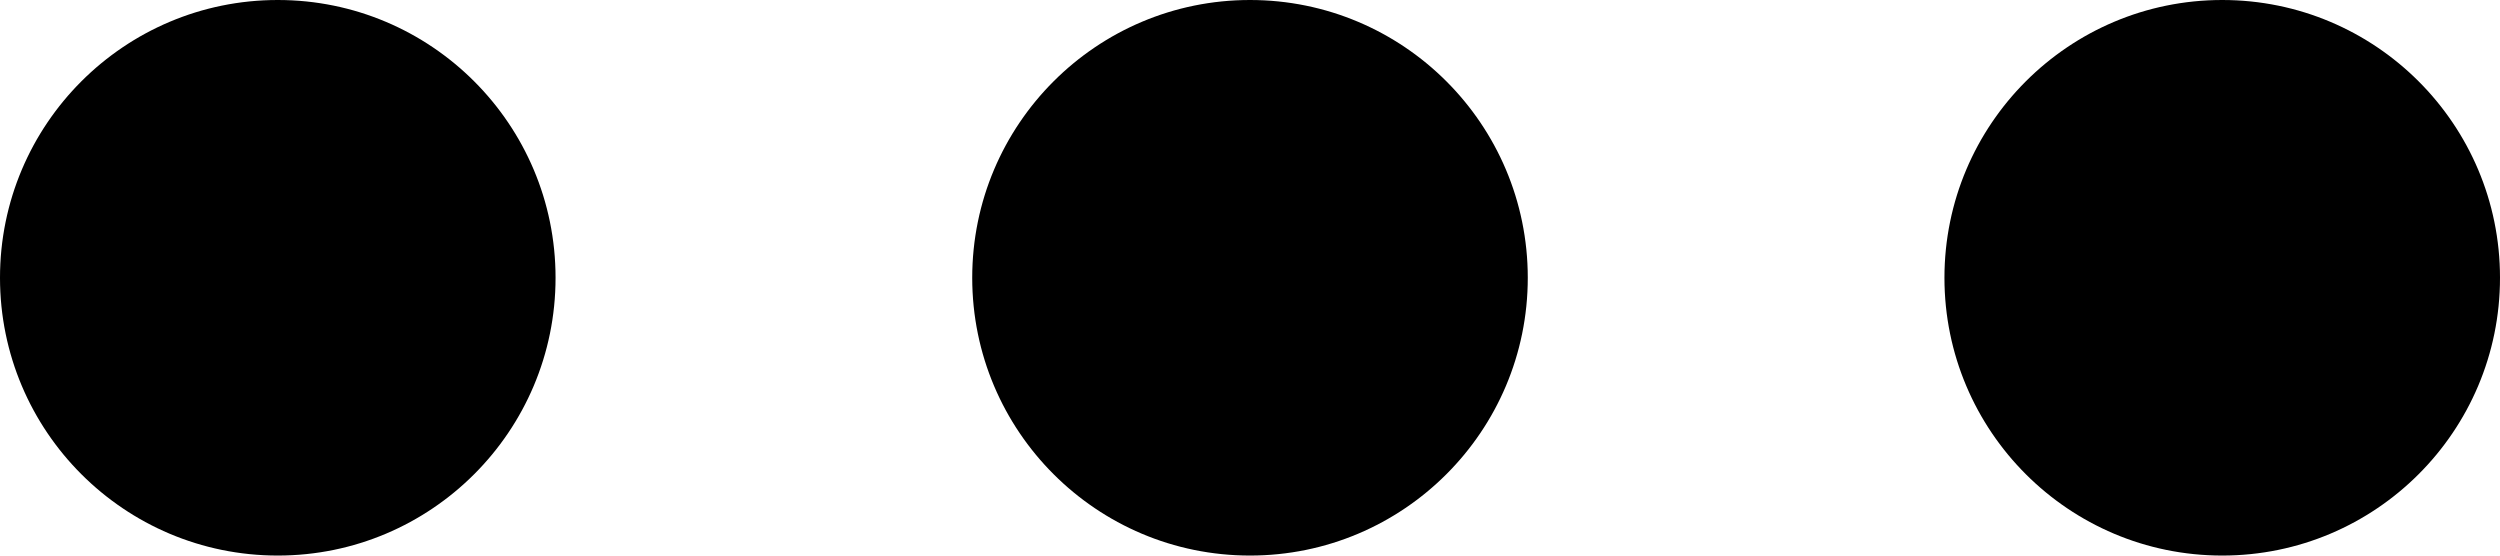
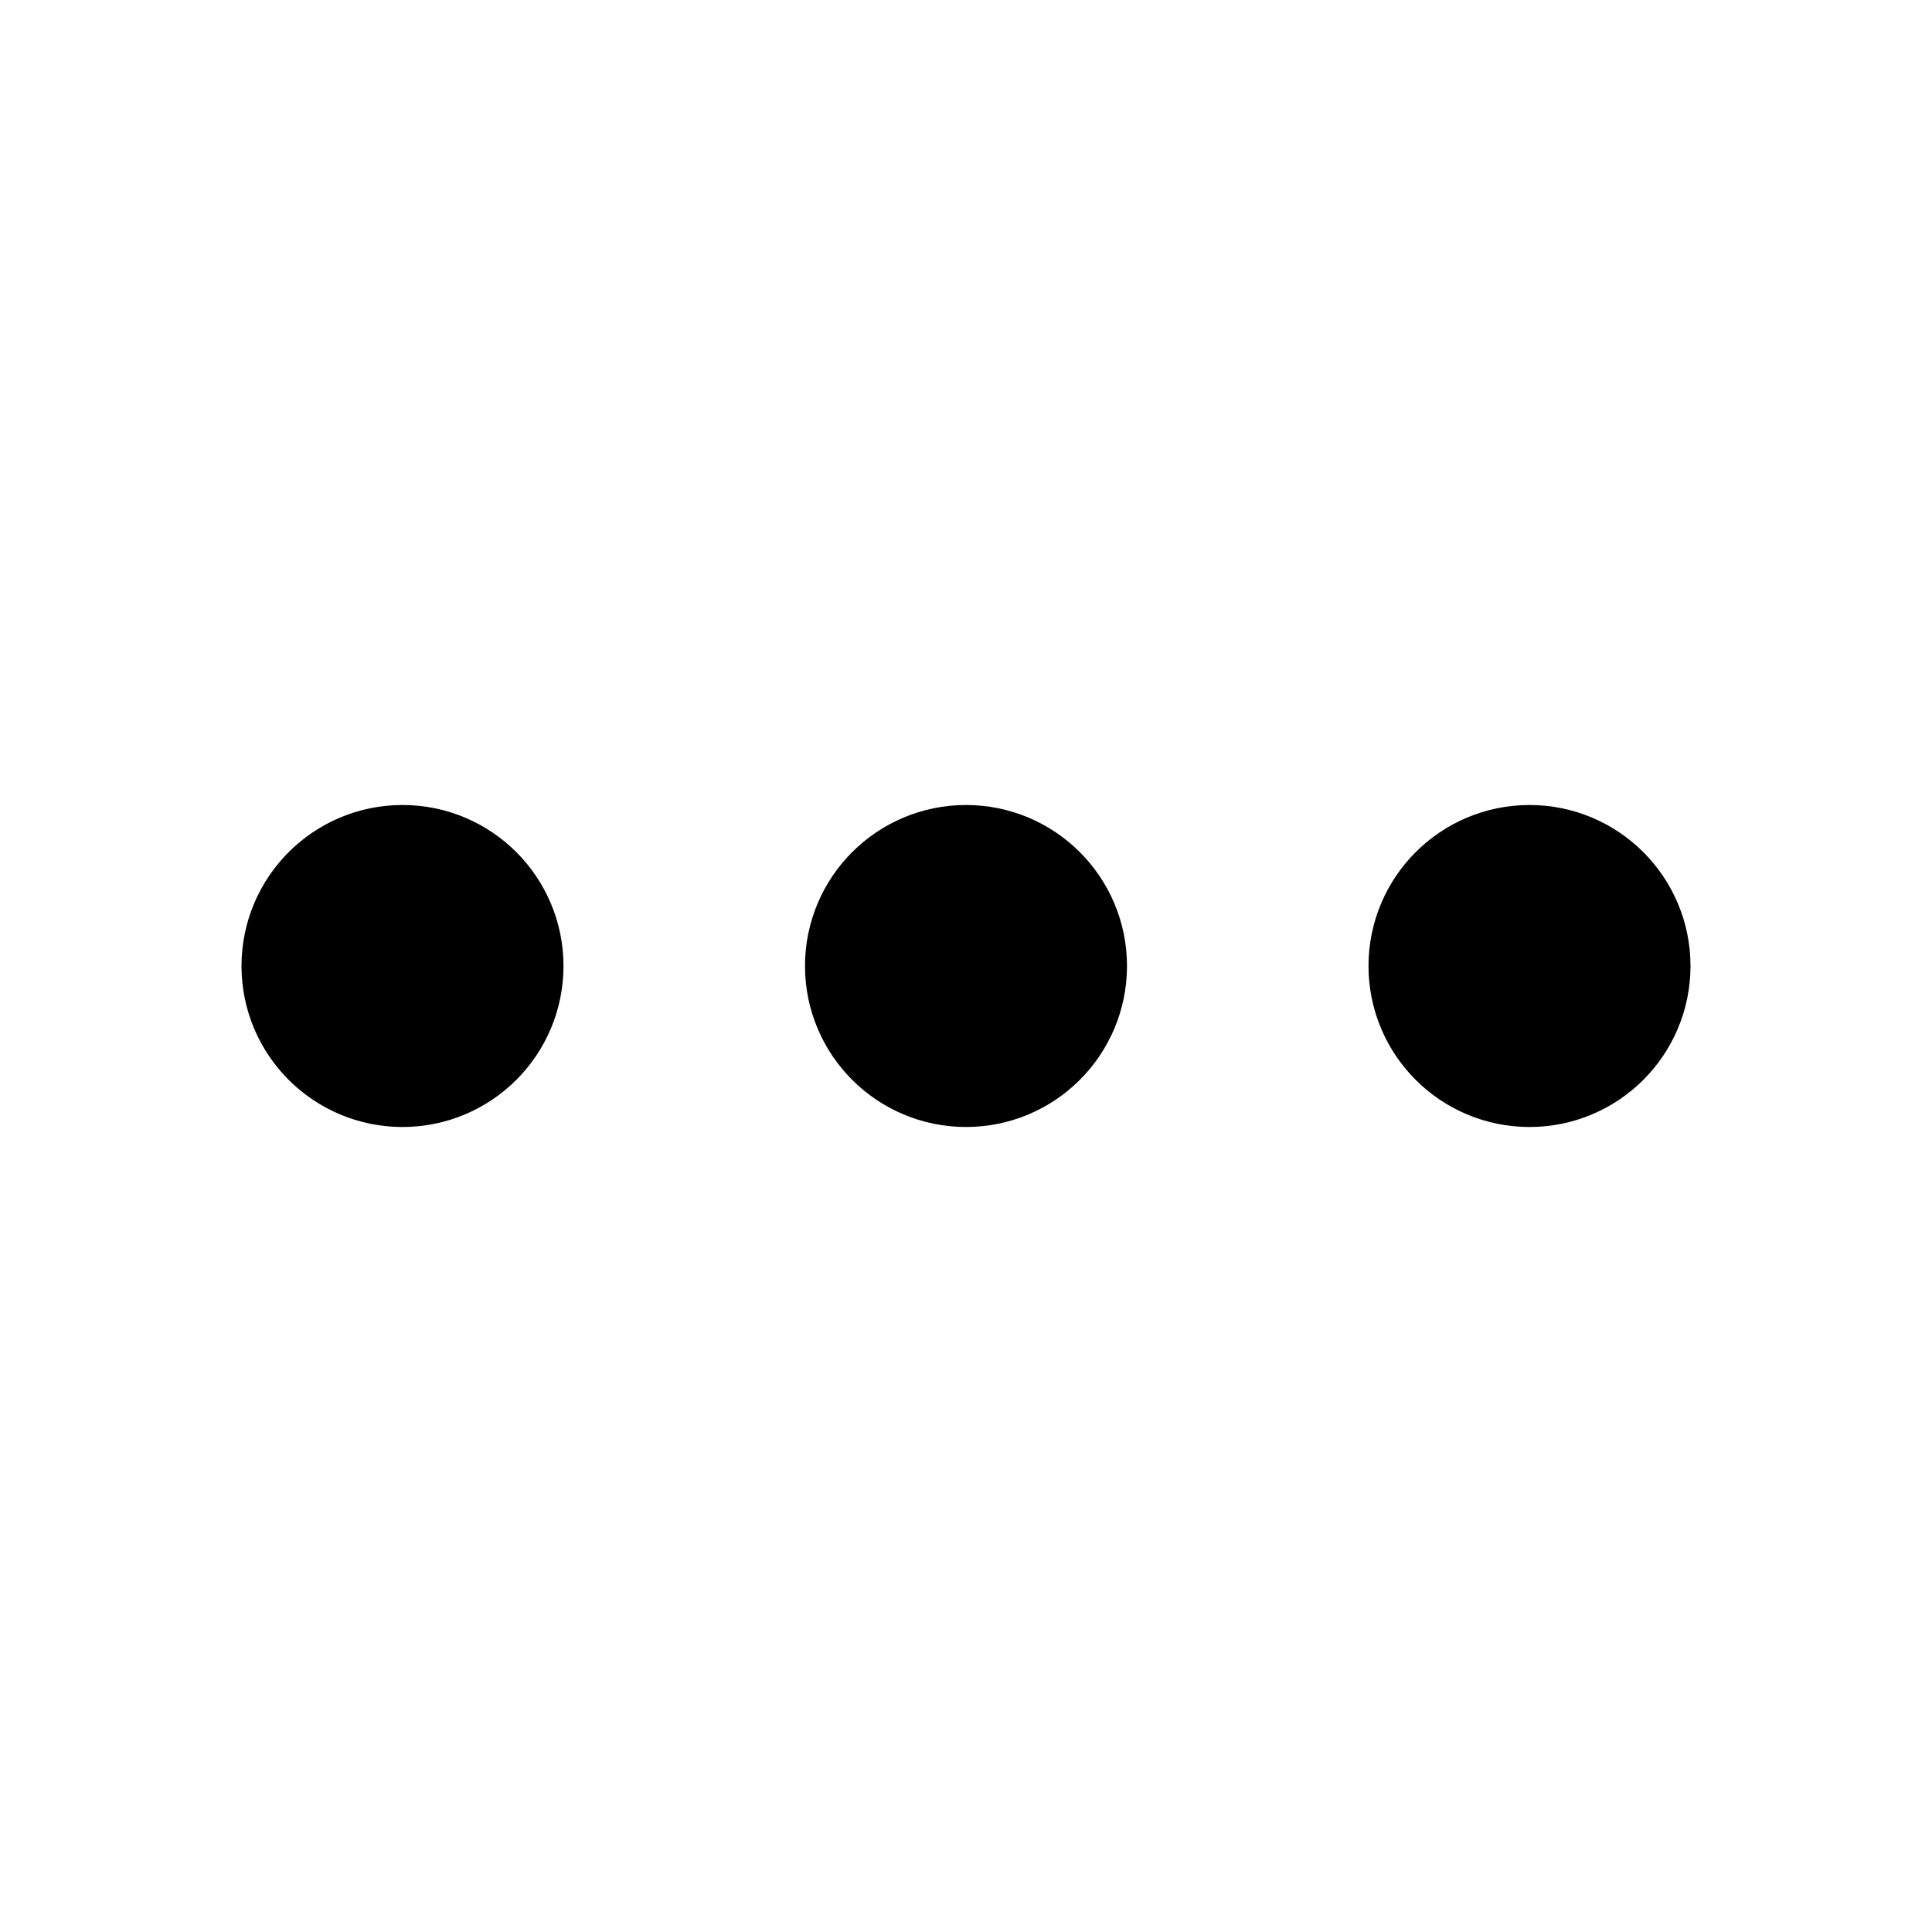
- <svg xmlns="http://www.w3.org/2000/svg" viewBox="0 0 18 4" fill="none">
-   <circle cx="2" cy="2" r="2" fill="currentColor" />
-   <circle cx="9" cy="2" r="2" fill="currentColor" />
-   <circle cx="16" cy="2" r="2" fill="currentColor" />
+ <svg xmlns="http://www.w3.org/2000/svg" viewBox="0 0 24 24" fill="none" stroke="currentColor" stroke-width="2" stroke-linecap="round" stroke-linejoin="round">
+   <circle cx="12" cy="12" r="1" />
+   <circle cx="19" cy="12" r="1" />
+   <circle cx="5" cy="12" r="1" />
</svg>
